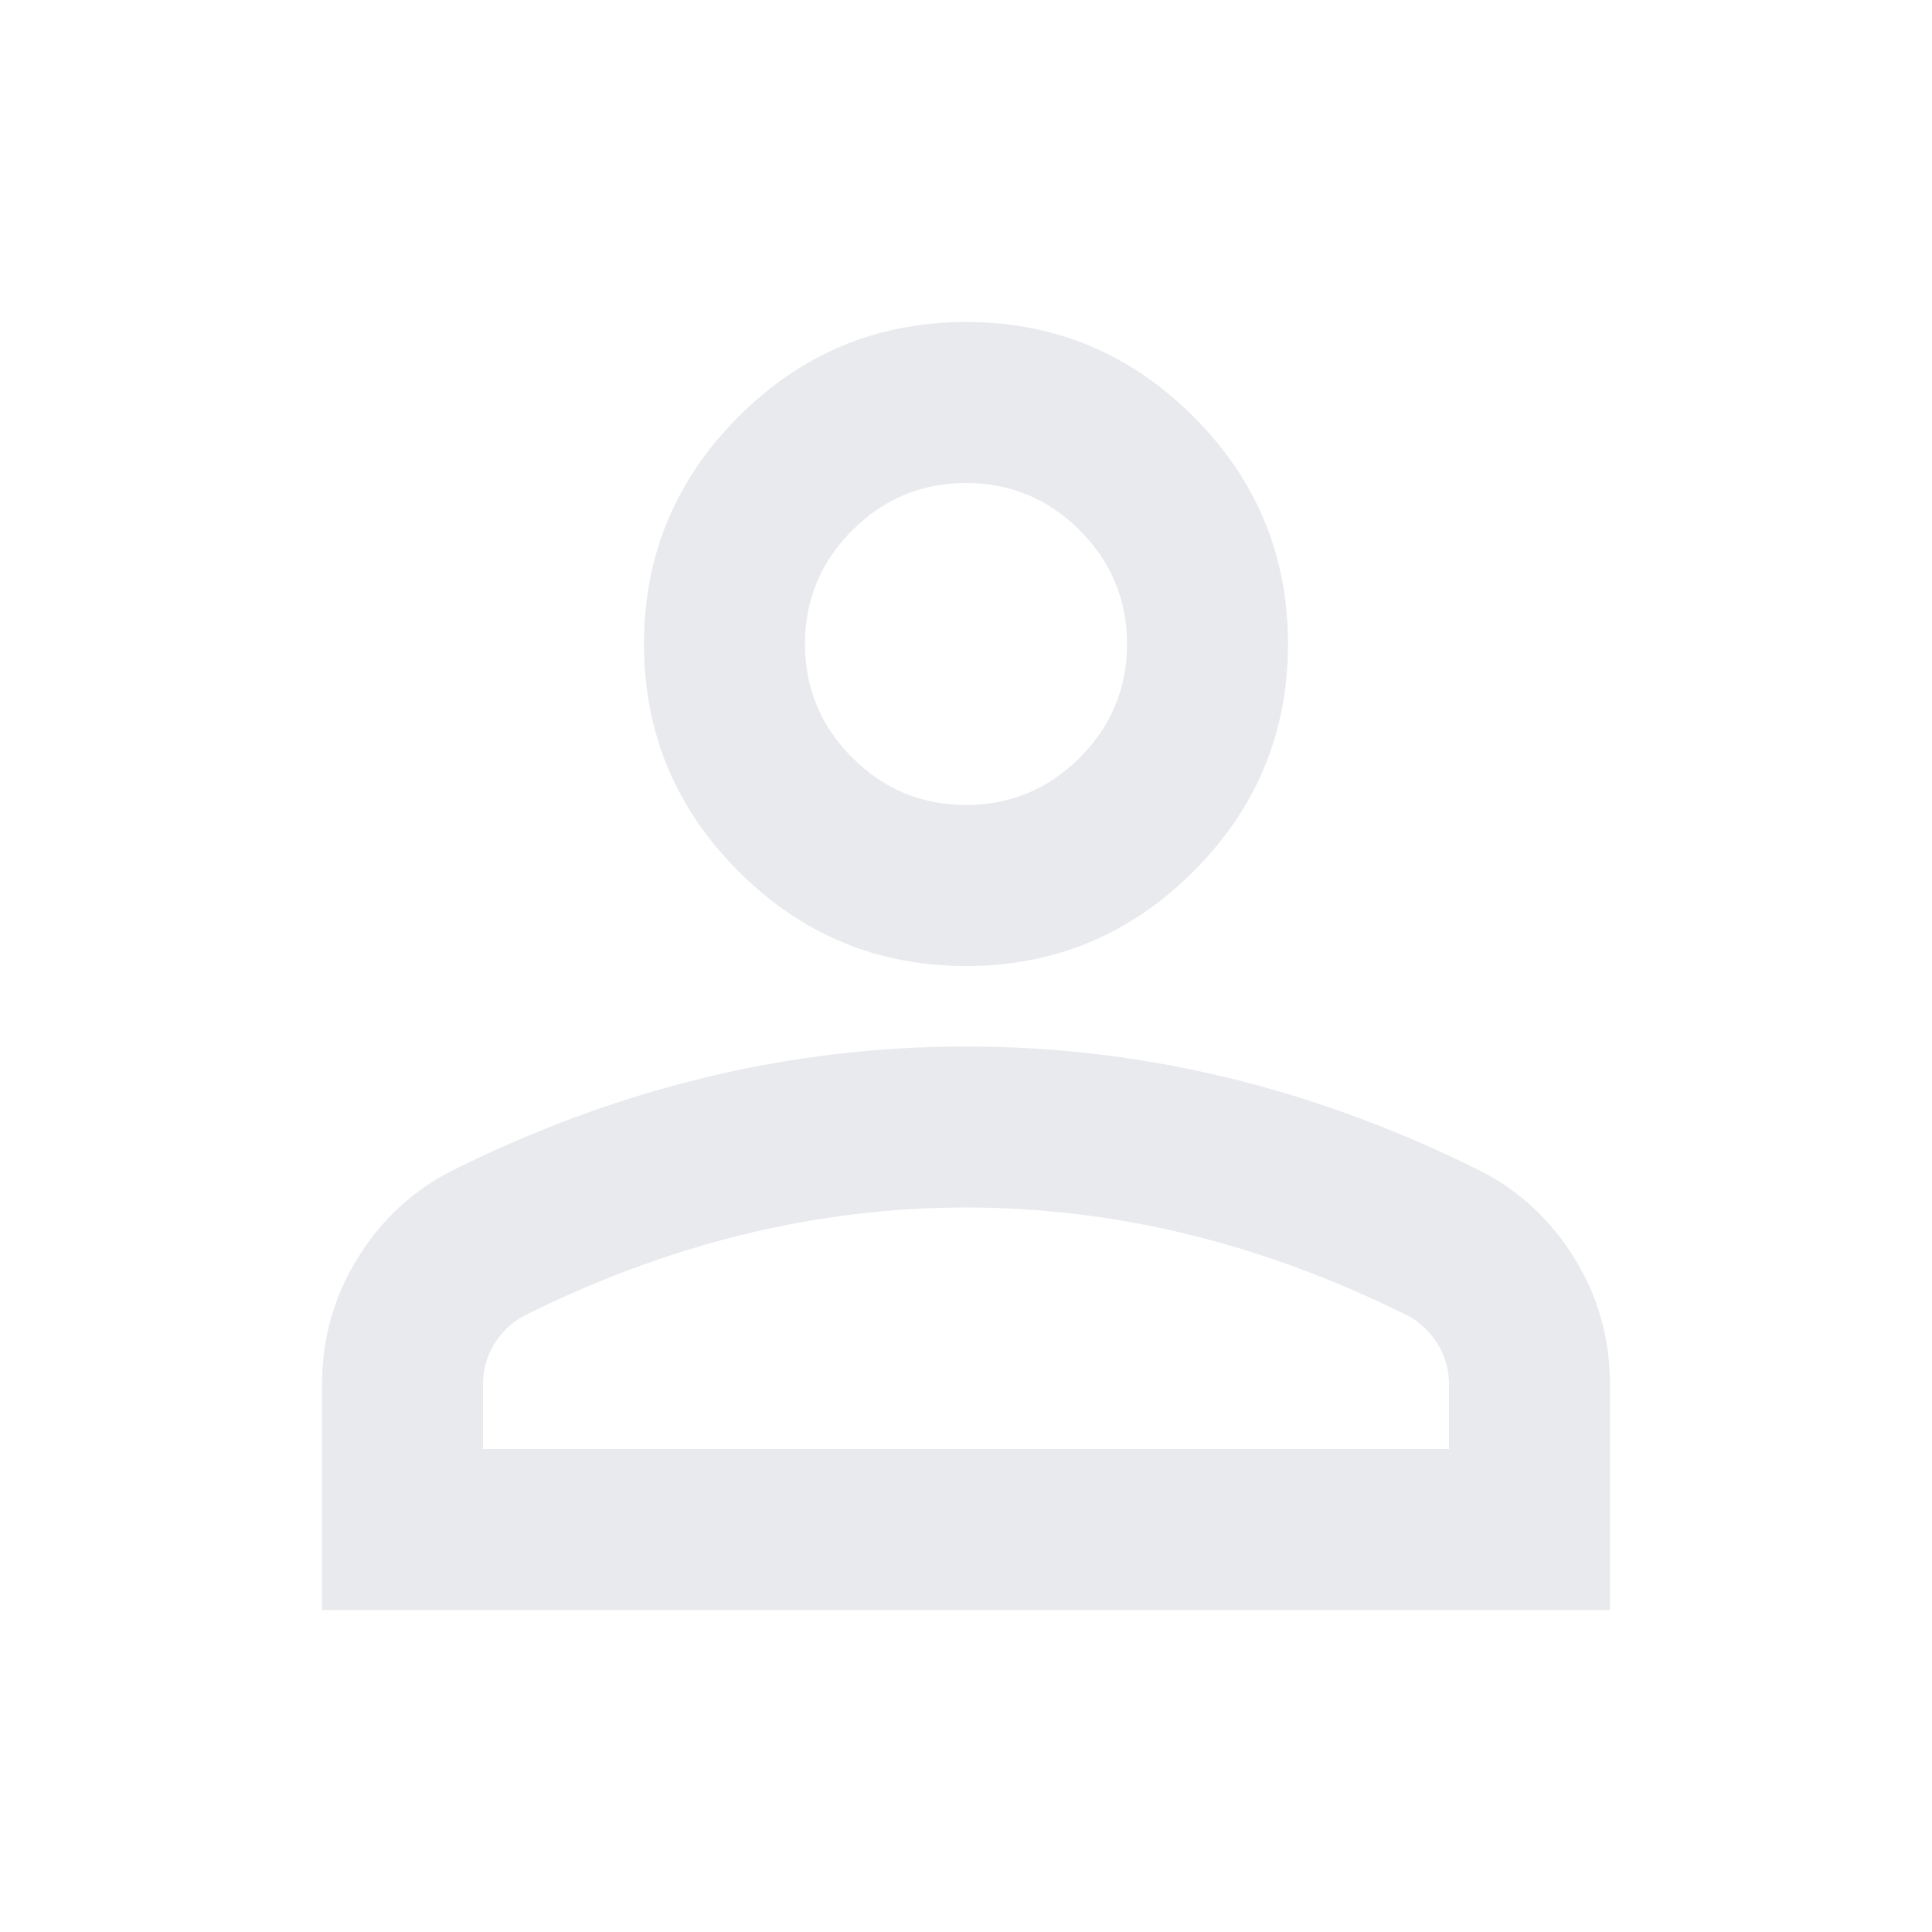
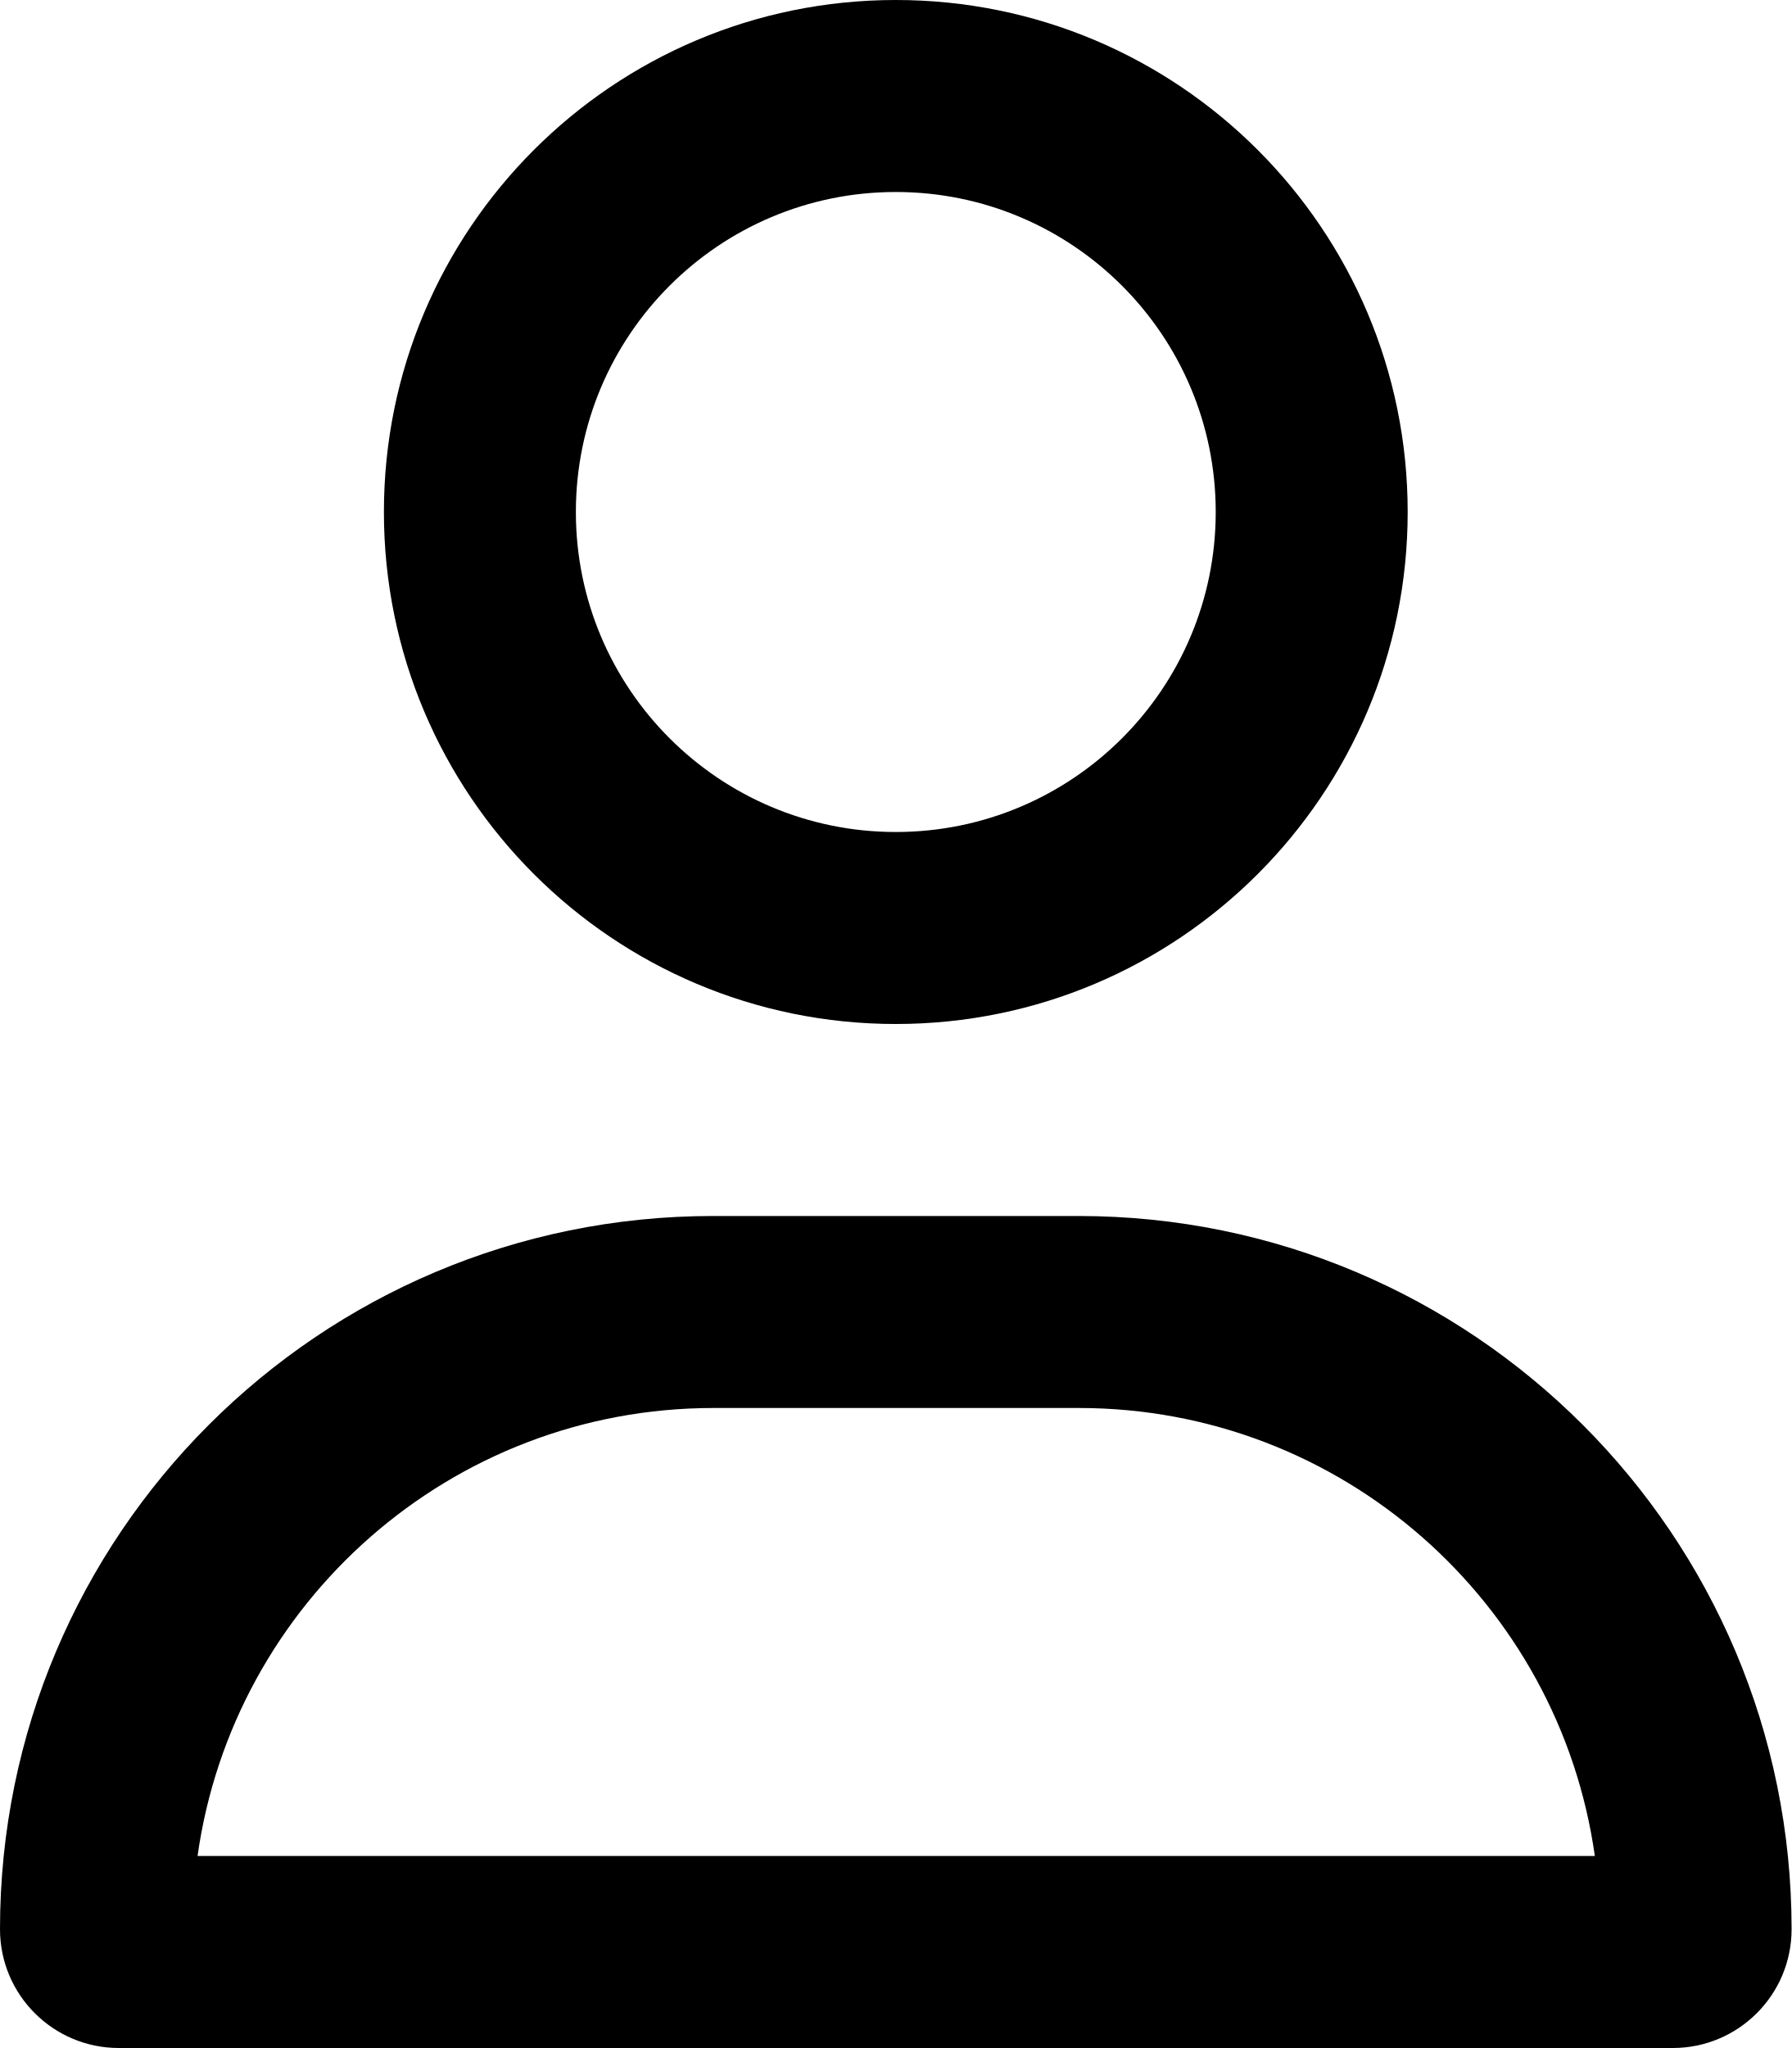
- <svg xmlns="http://www.w3.org/2000/svg" height="24px" viewBox="0 -960 960 960" width="24px" fill="#e8eaed">
-   <path d="M480-480q-66 0-113-47t-47-113q0-66 47-113t113-47q66 0 113 47t47 113q0 66-47 113t-113 47ZM160-160v-112q0-34 17.5-62.5T224-378q62-31 126-46.5T480-440q66 0 130 15.5T736-378q29 15 46.5 43.5T800-272v112H160Zm80-80h480v-32q0-11-5.5-20T700-306q-54-27-109-40.5T480-360q-56 0-111 13.5T260-306q-9 5-14.5 14t-5.5 20v32Zm240-320q33 0 56.5-23.5T560-640q0-33-23.5-56.5T480-720q-33 0-56.5 23.5T400-640q0 33 23.5 56.5T480-560Zm0-80Zm0 400Z" />
+ <svg xmlns="http://www.w3.org/2000/svg" viewBox="0 0 448 512">
+   <path d="M304 128a80 80 0 1 0 -160 0 80 80 0 1 0 160 0zM96 128a128 128 0 1 1 256 0A128 128 0 1 1 96 128zM49.3 464l349.5 0c-8.9-63.3-63.3-112-129-112l-91.4 0c-65.7 0-120.1 48.7-129 112zM0 482.3C0 383.8 79.8 304 178.3 304l91.4 0C368.2 304 448 383.8 448 482.3c0 16.4-13.3 29.7-29.7 29.7L29.7 512C13.3 512 0 498.7 0 482.3z" />
</svg>
